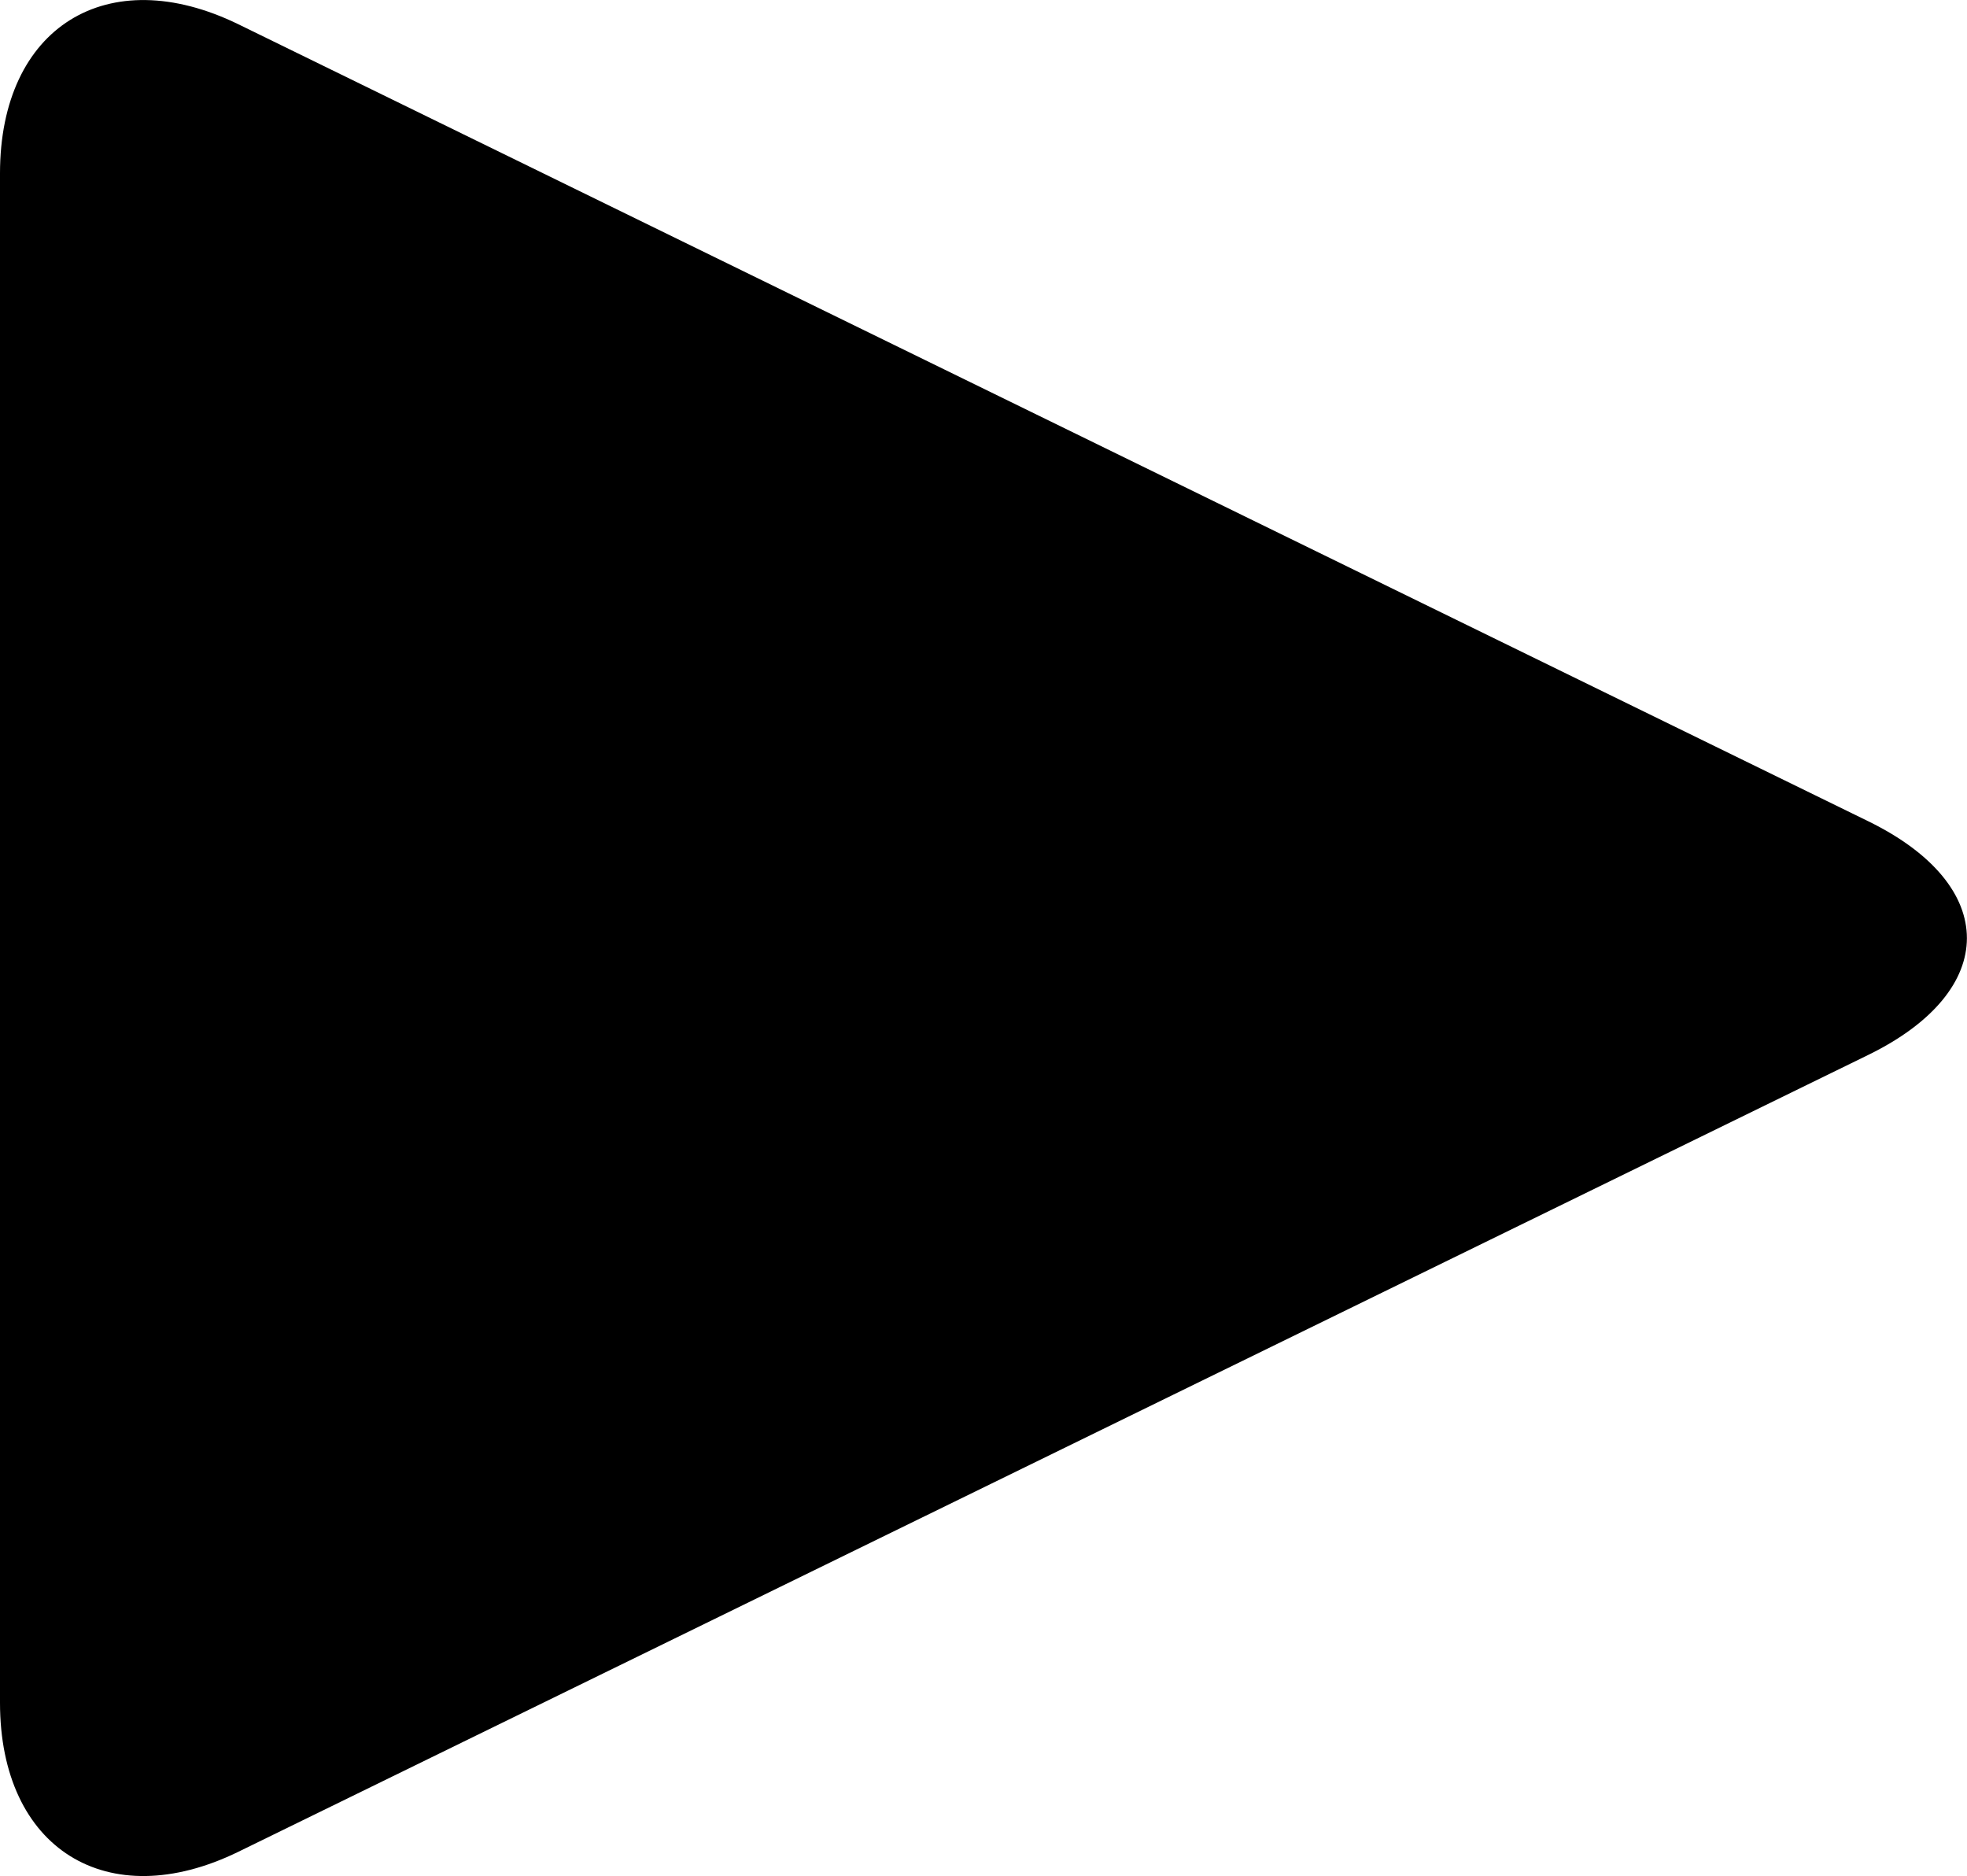
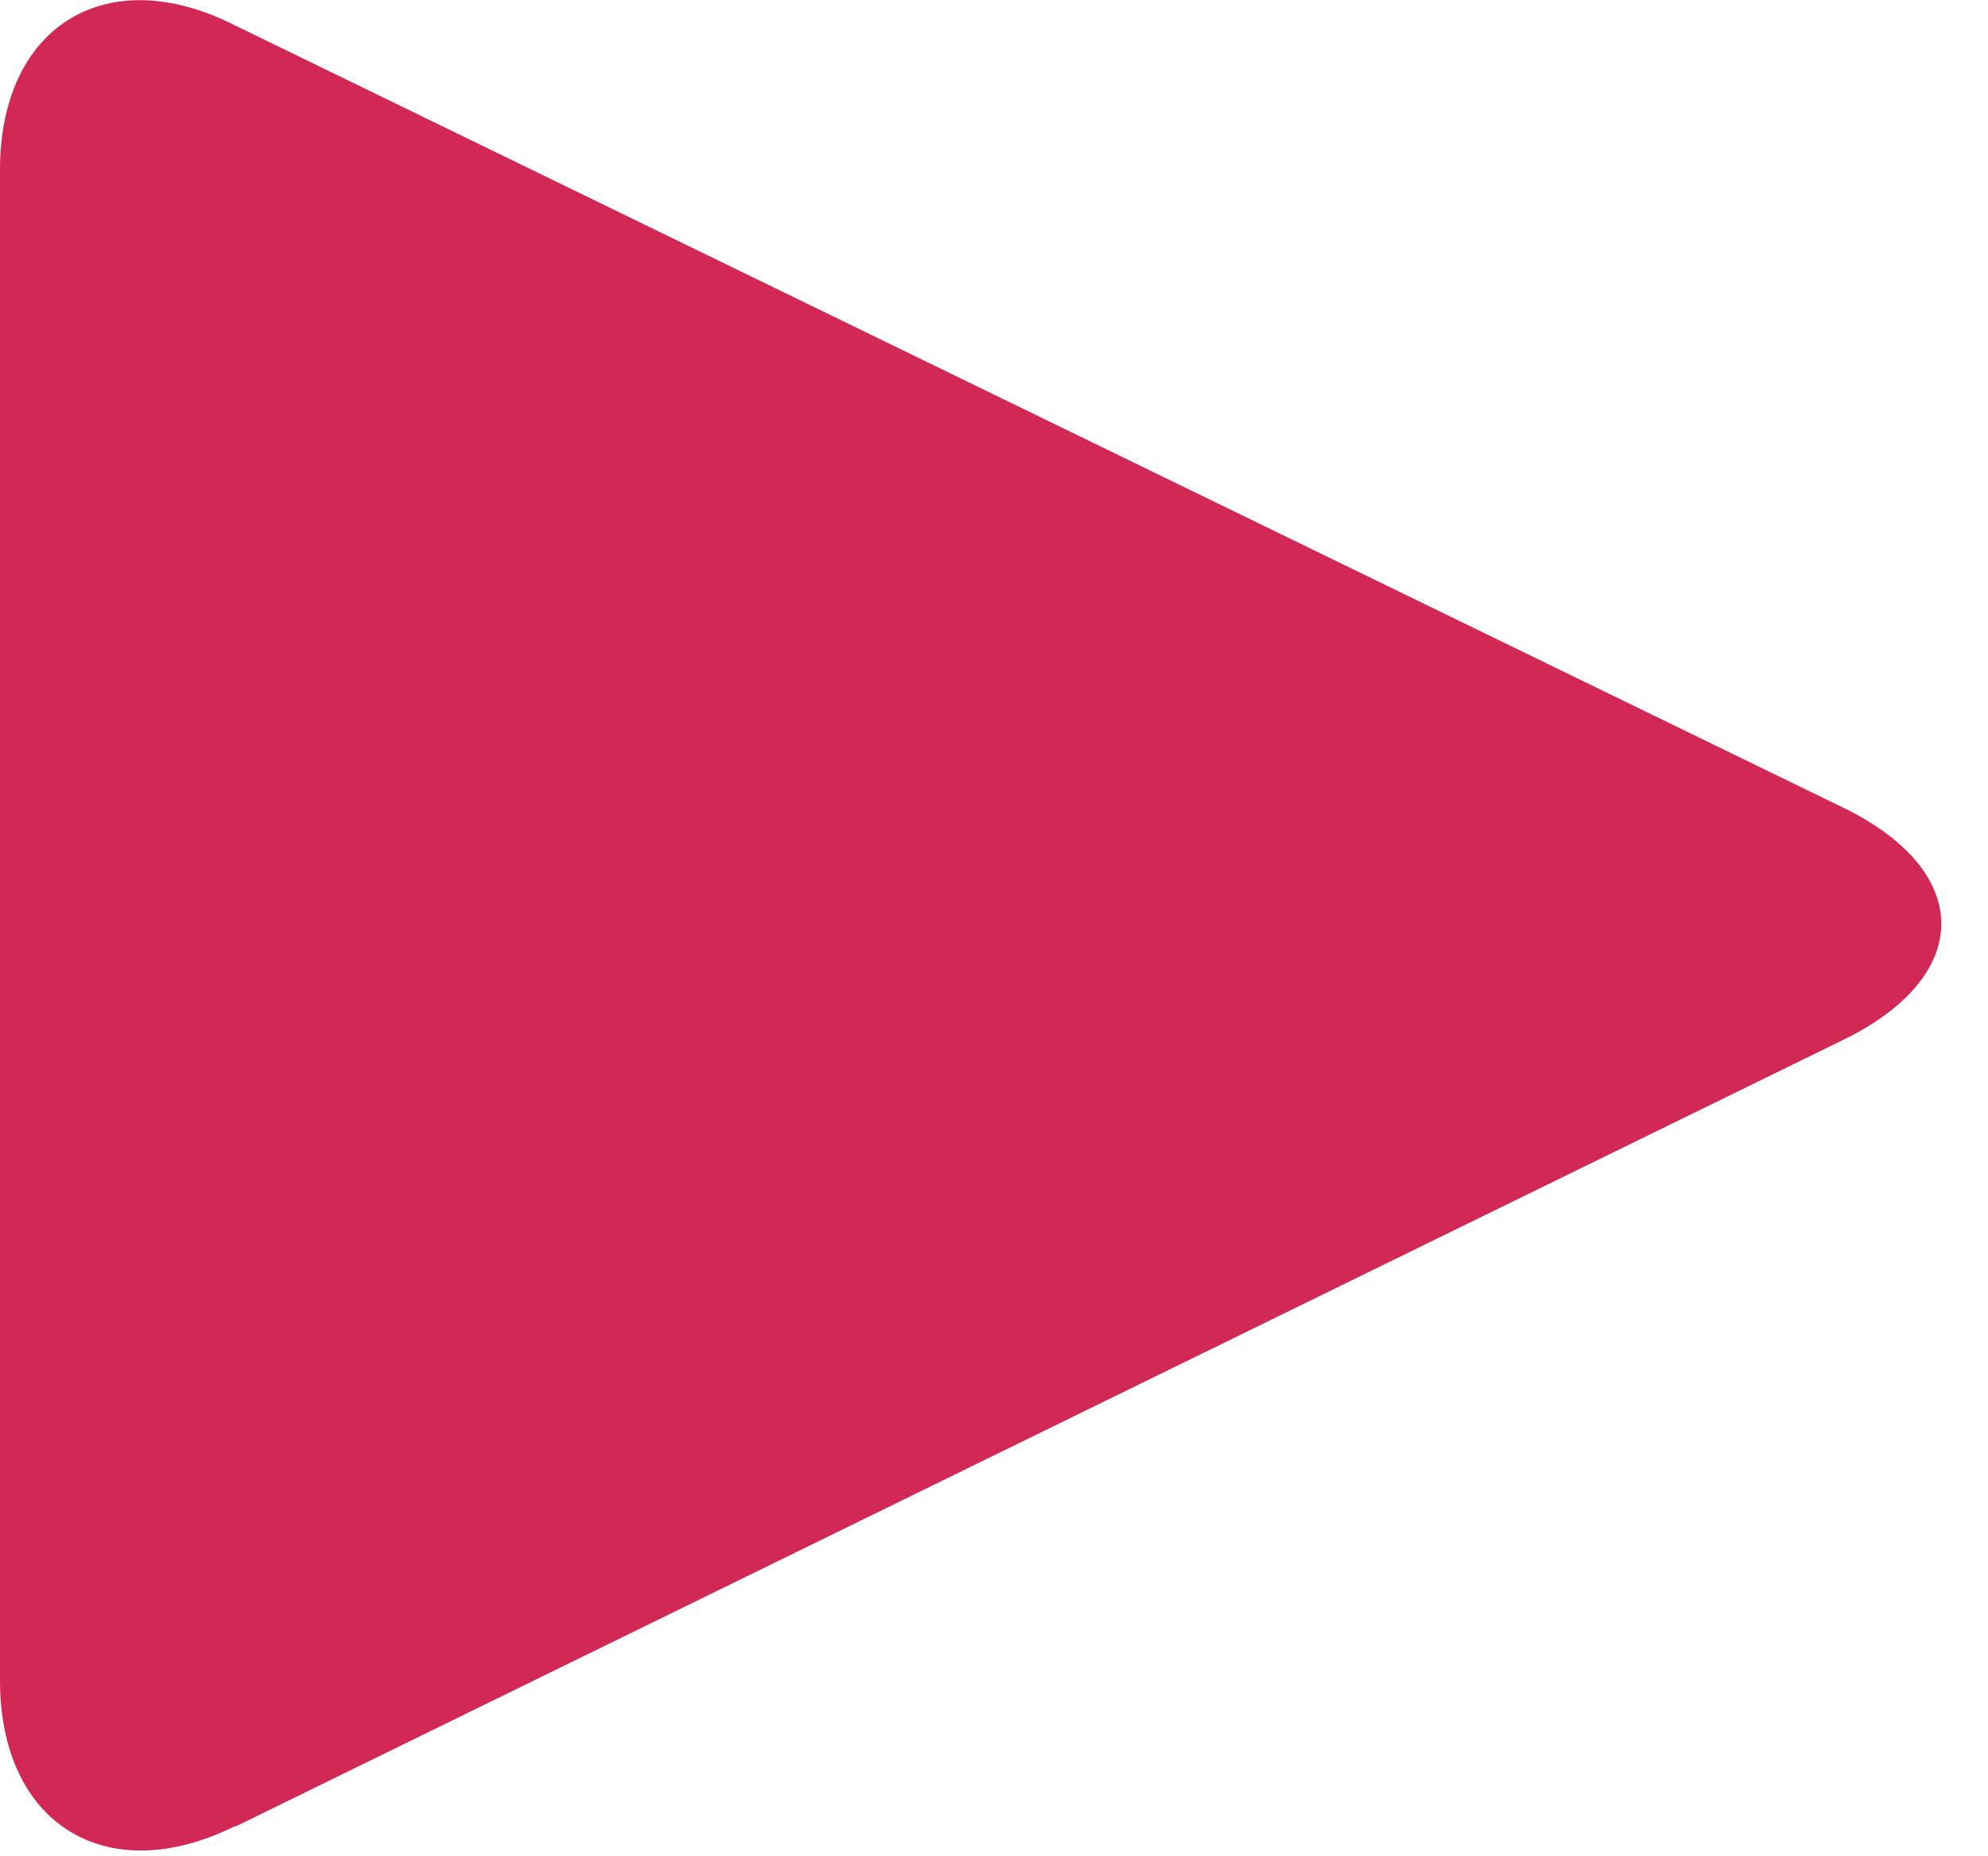
- <svg xmlns="http://www.w3.org/2000/svg" version="1.0" id="Layer_1" x="0px" y="0px" width="14.64px" height="13.96px" viewBox="0 0 14.64 13.96" enable-background="new 0 0 14.64 13.96" xml:space="preserve">
-   <path d="M1.775,13.78C0.799,14.257,0,13.758,0,12.671V1.29c0-1.088,0.799-1.585,1.775-1.109l12.133,5.932 c0.975,0.478,0.975,1.258,0,1.736L1.775,13.78z" />
+ <svg xmlns="http://www.w3.org/2000/svg" fill="#d22856" width="15" height="14" viewBox="0 0 15 14">
+   <path d="M1.77 13.78C.8 14.26 0 13.76 0 12.68V1.28C0 .2.8-.3 1.77.19L13.92 6.1c.97.48.97 1.26 0 1.74L1.78 13.78z" />
</svg>
